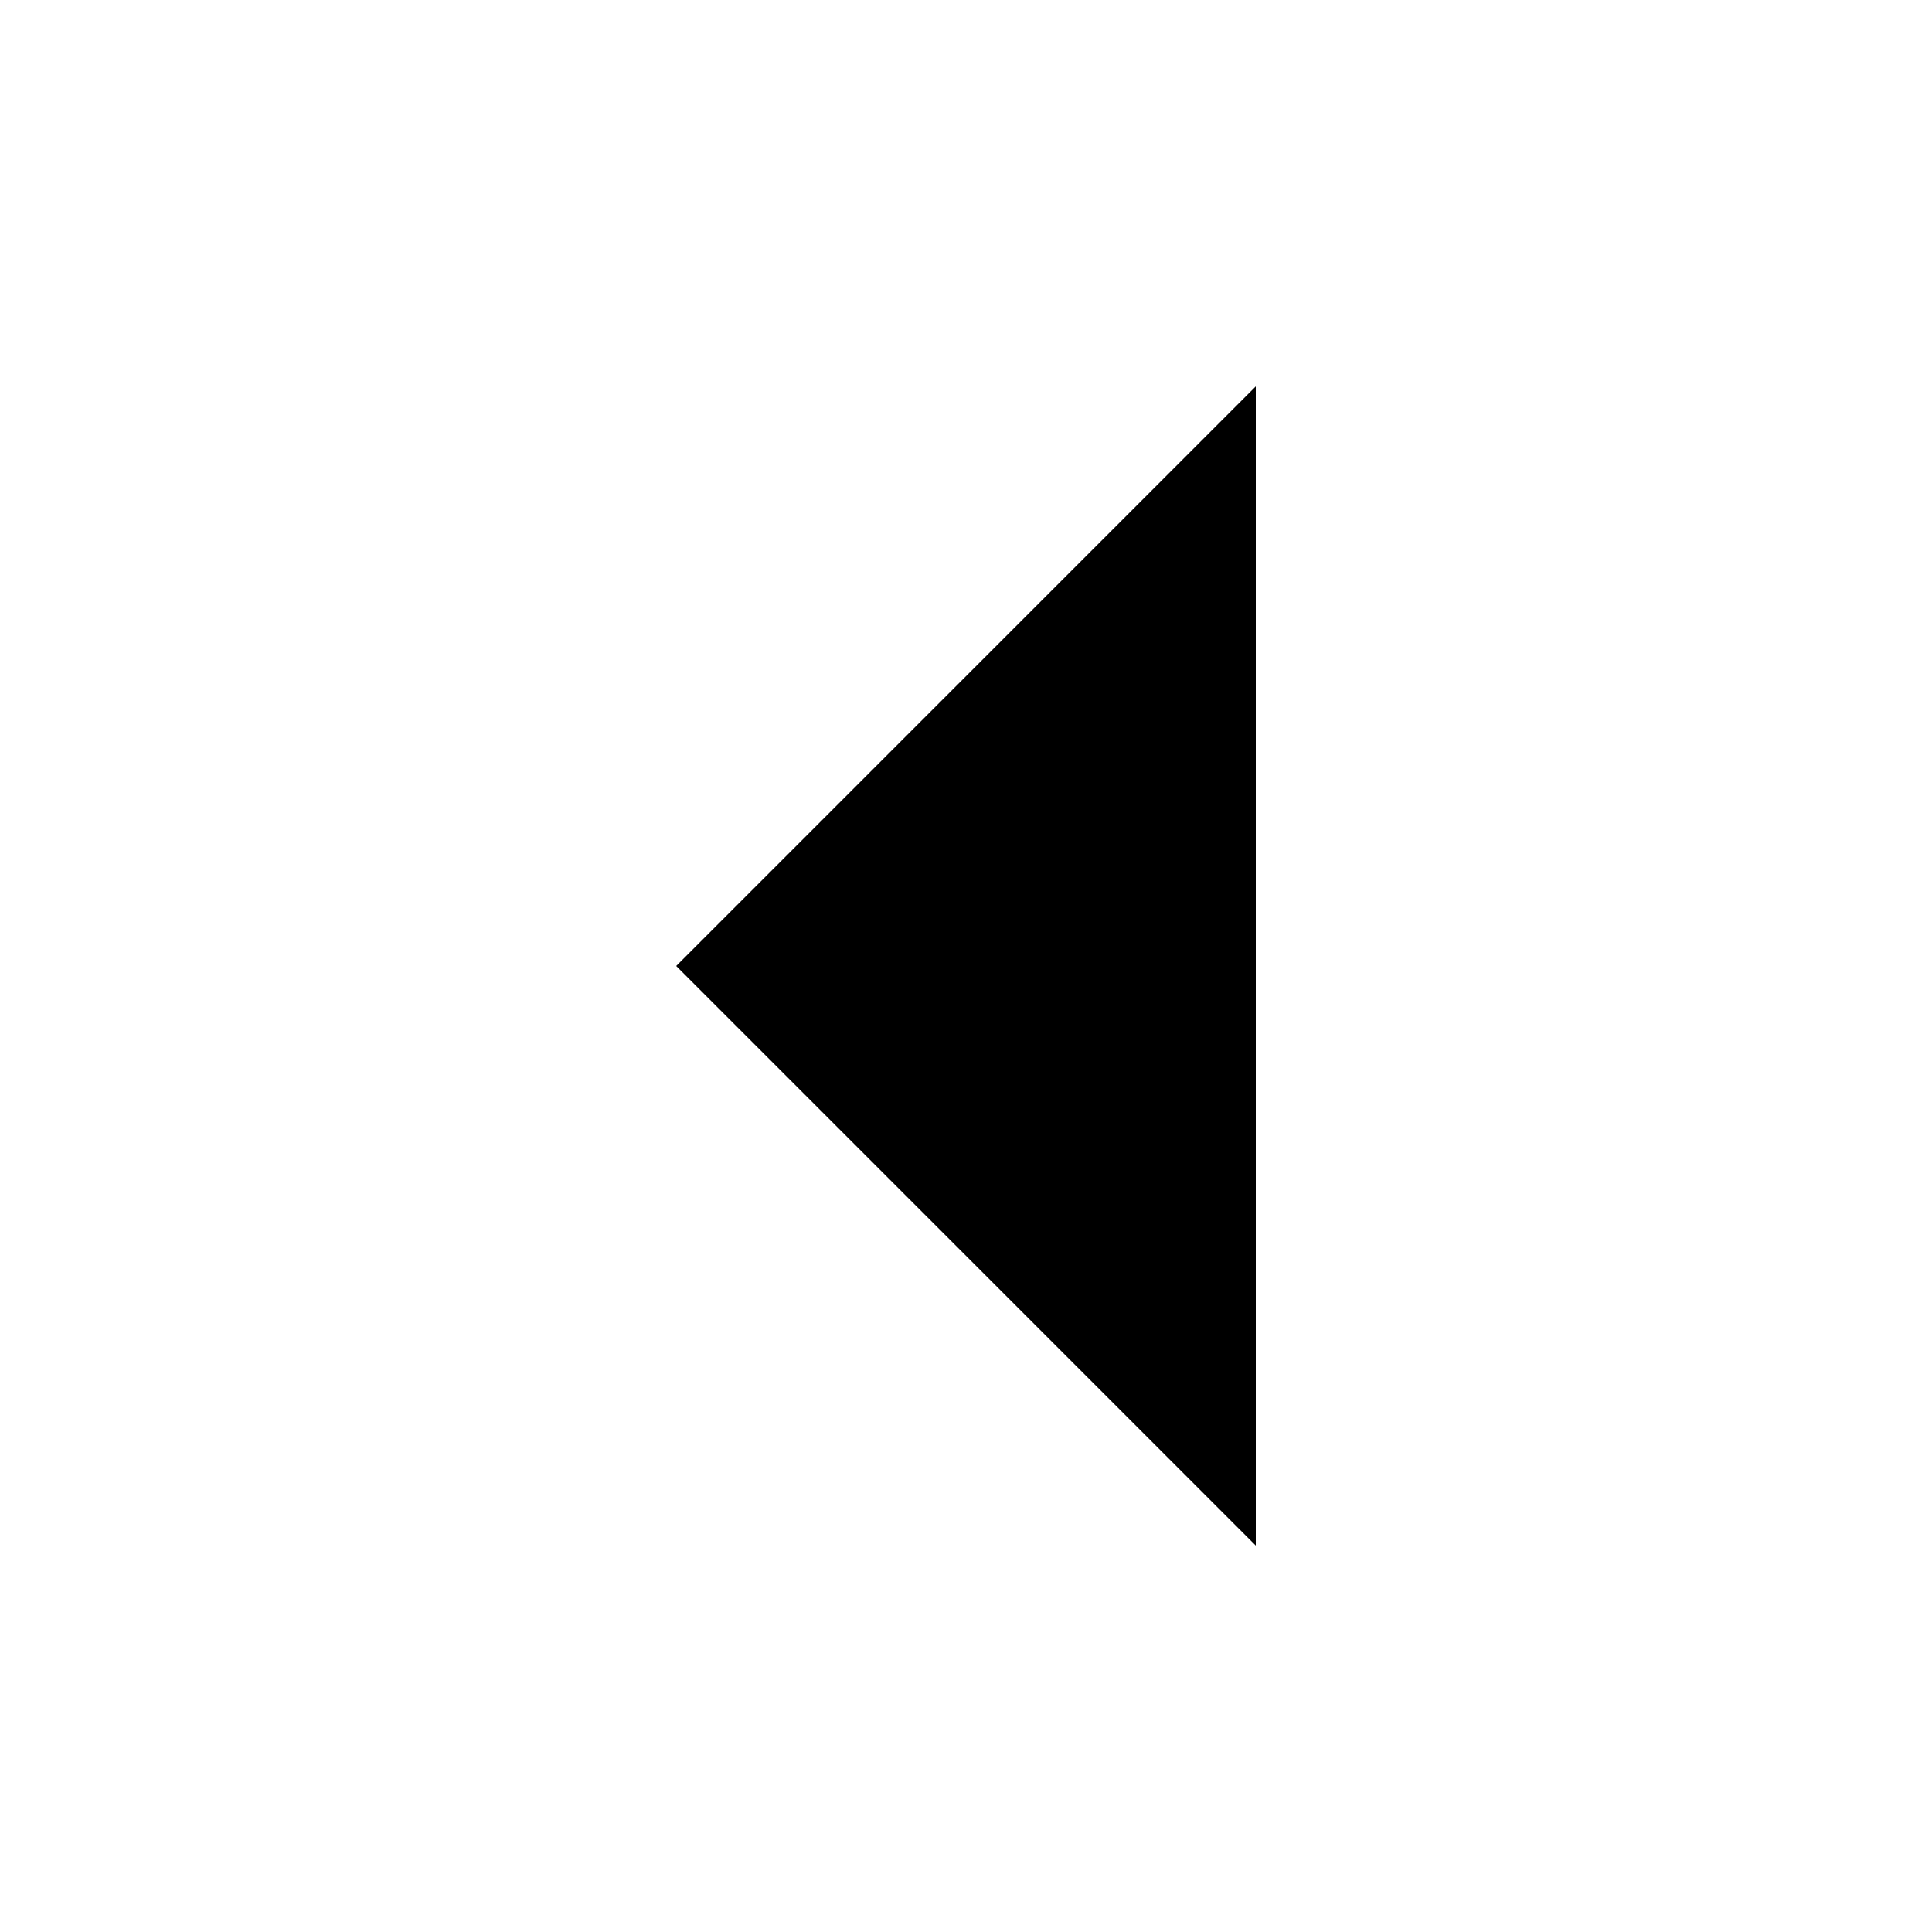
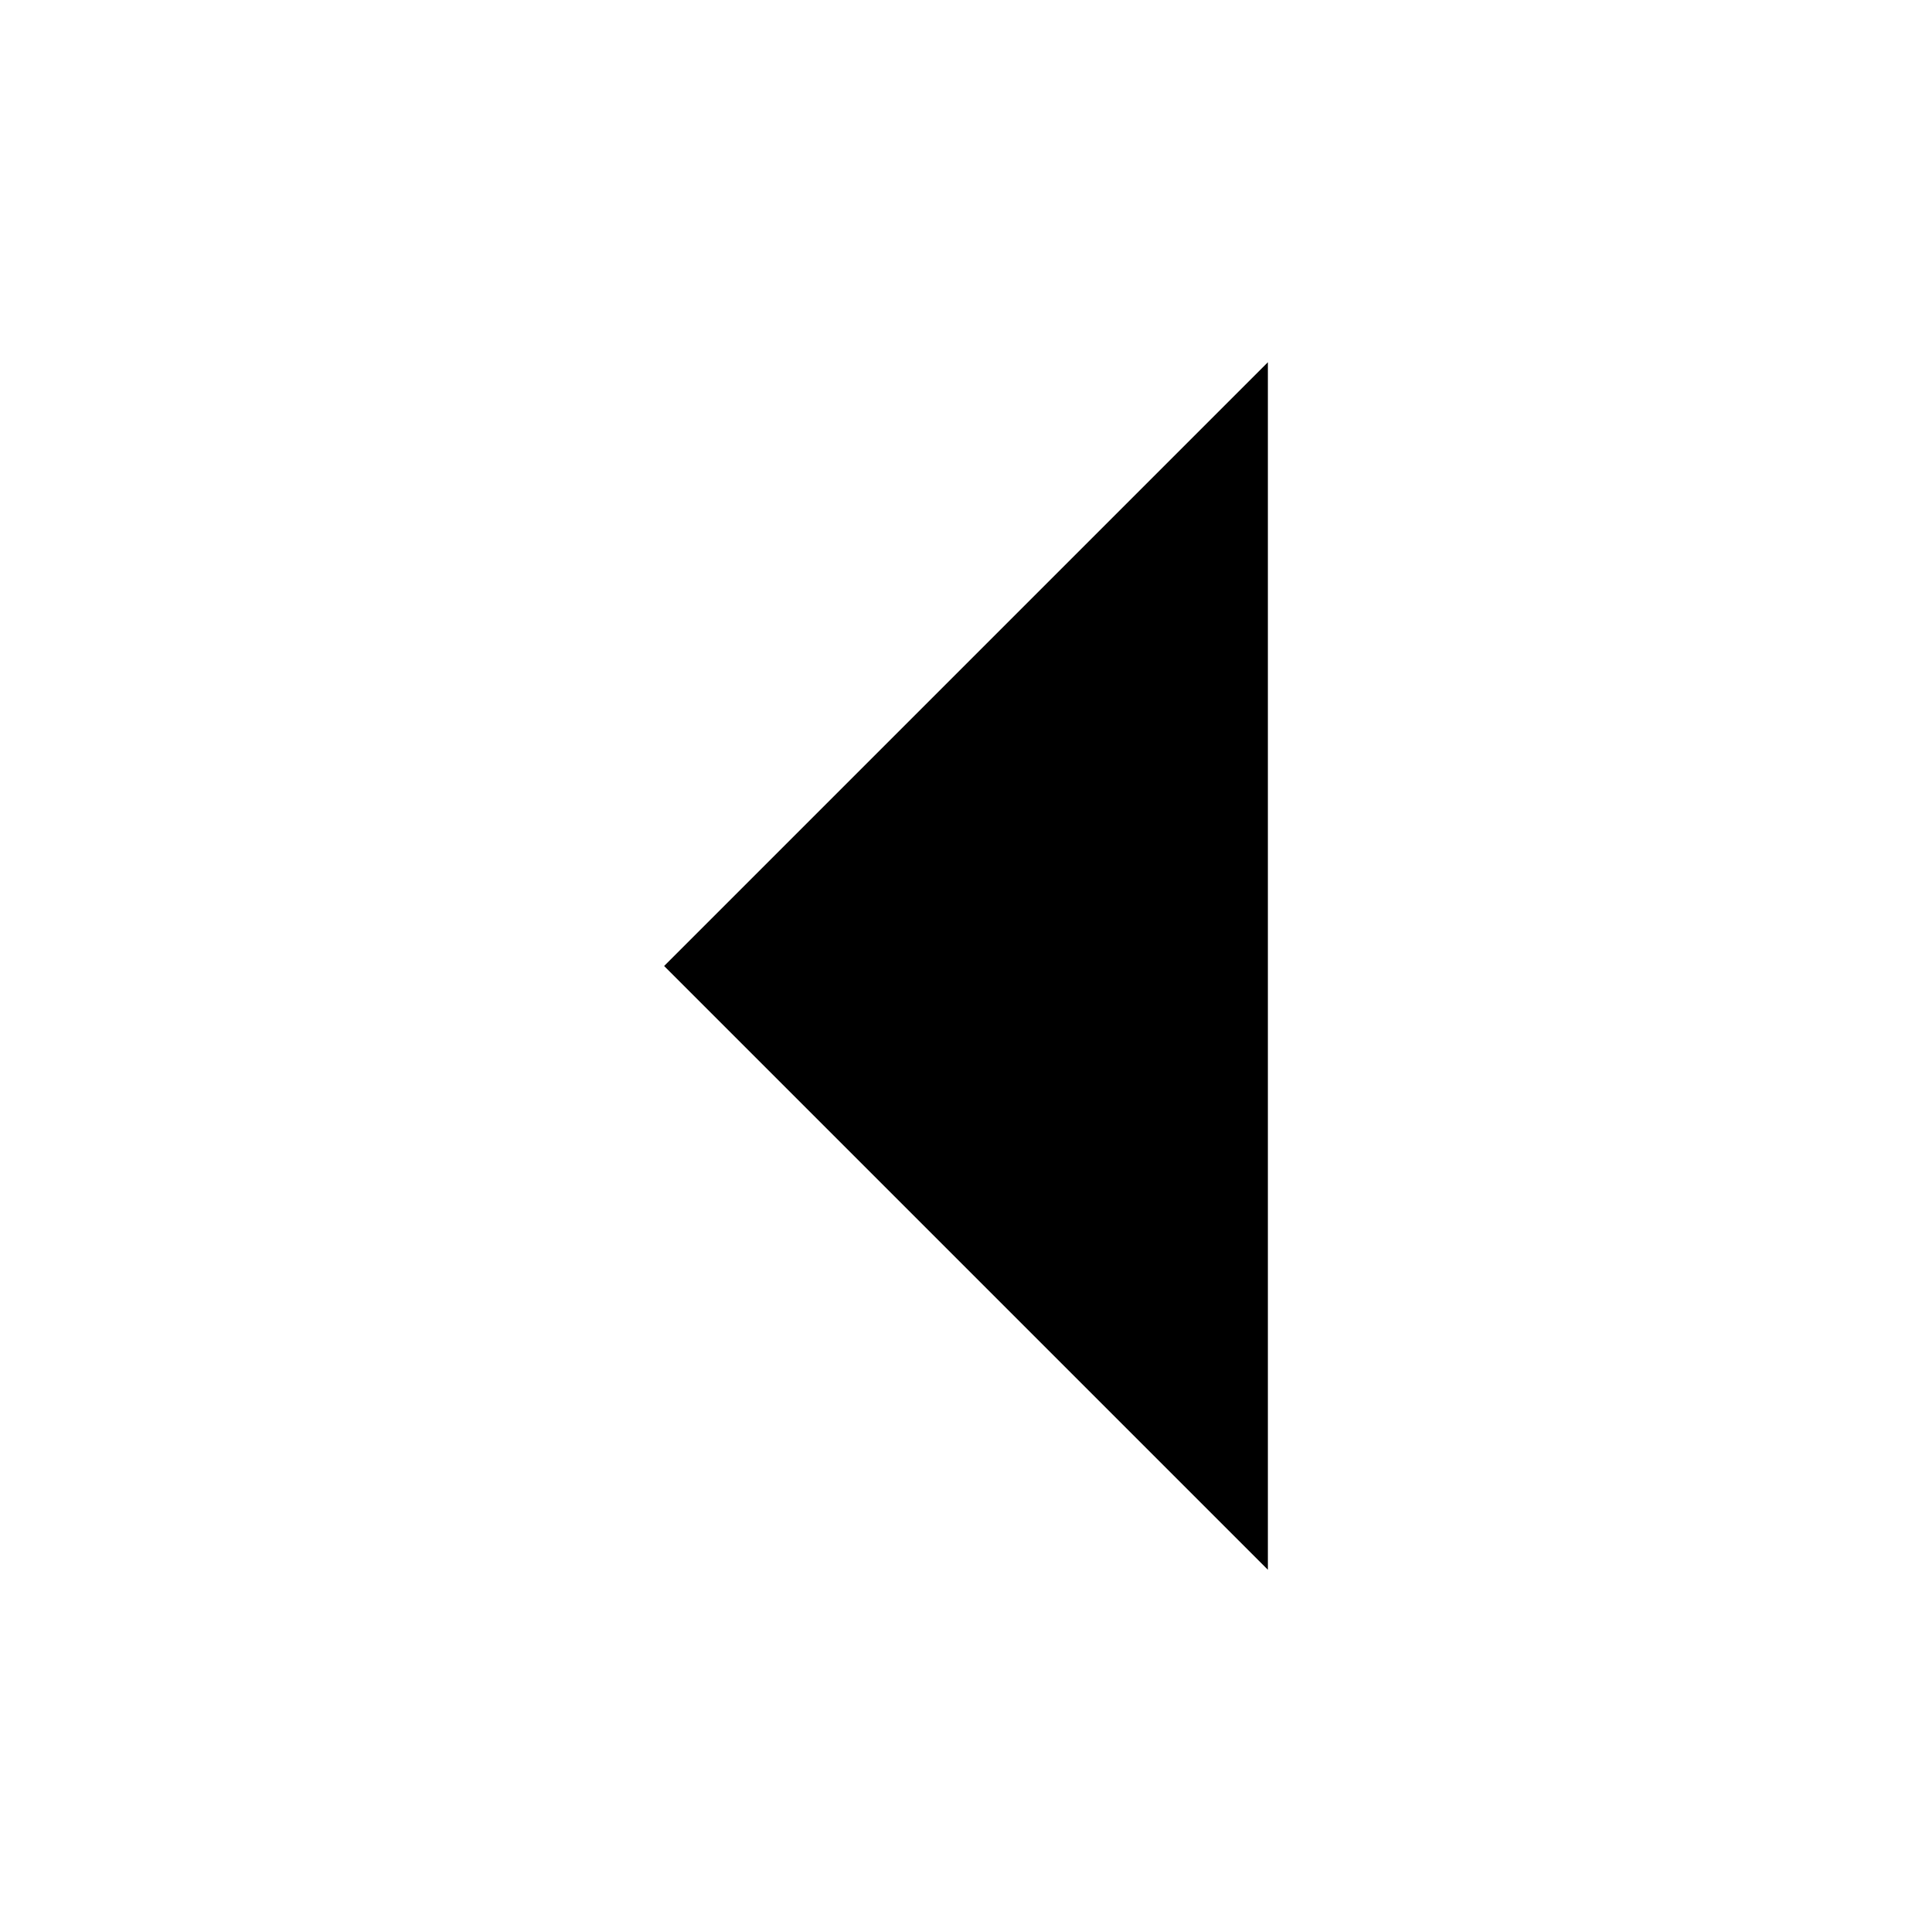
- <svg xmlns="http://www.w3.org/2000/svg" width="20" height="20" viewBox="0 0 20 20">
+ <svg xmlns="http://www.w3.org/2000/svg" width="32" height="32" viewBox="0 0 32 32">
  <defs>
    <clipPath id="b">
-       <rect width="20" height="20" />
+       <rect width="32" height="32" />
    </clipPath>
  </defs>
  <g id="a" clip-path="url(#b)">
-     <path d="M2054,8h12l-6,6Z" transform="translate(21 -2050) rotate(90)" />
+     <g transform="translate(4 2)">
+       <path d="M0,0H20L10,10Z" transform="translate(17 4) rotate(90)" />
+     </g>
  </g>
</svg>
